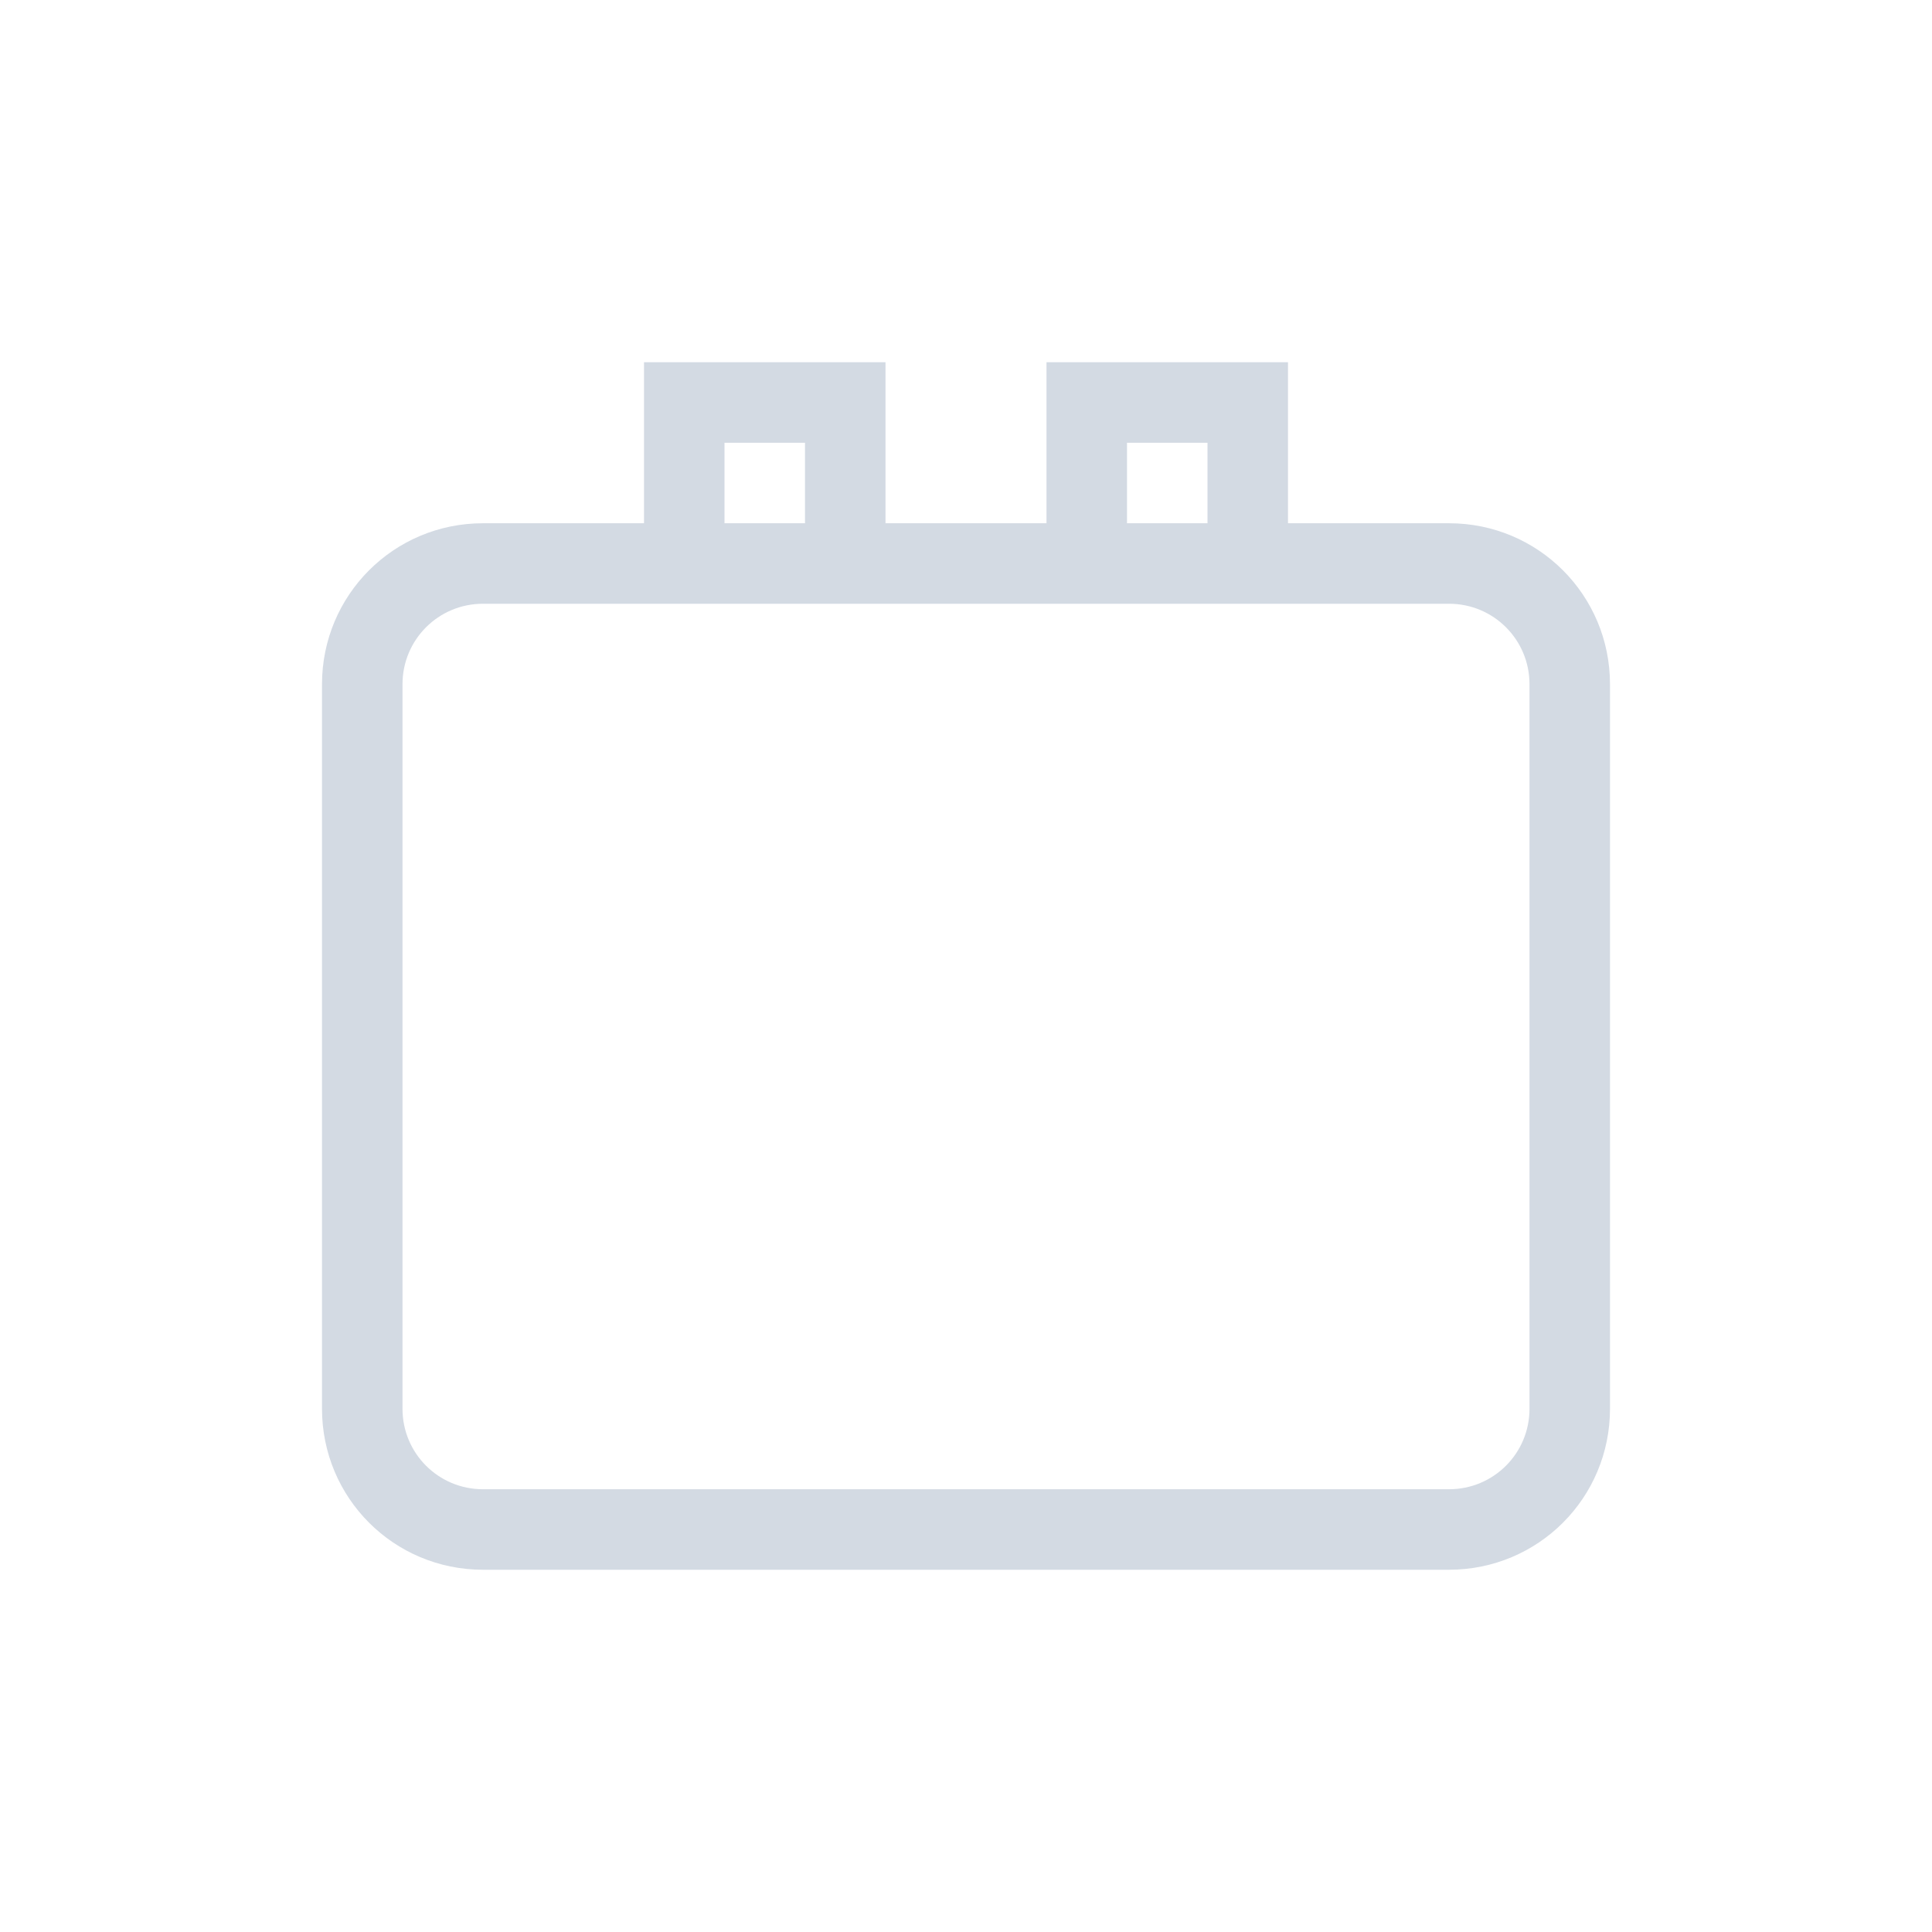
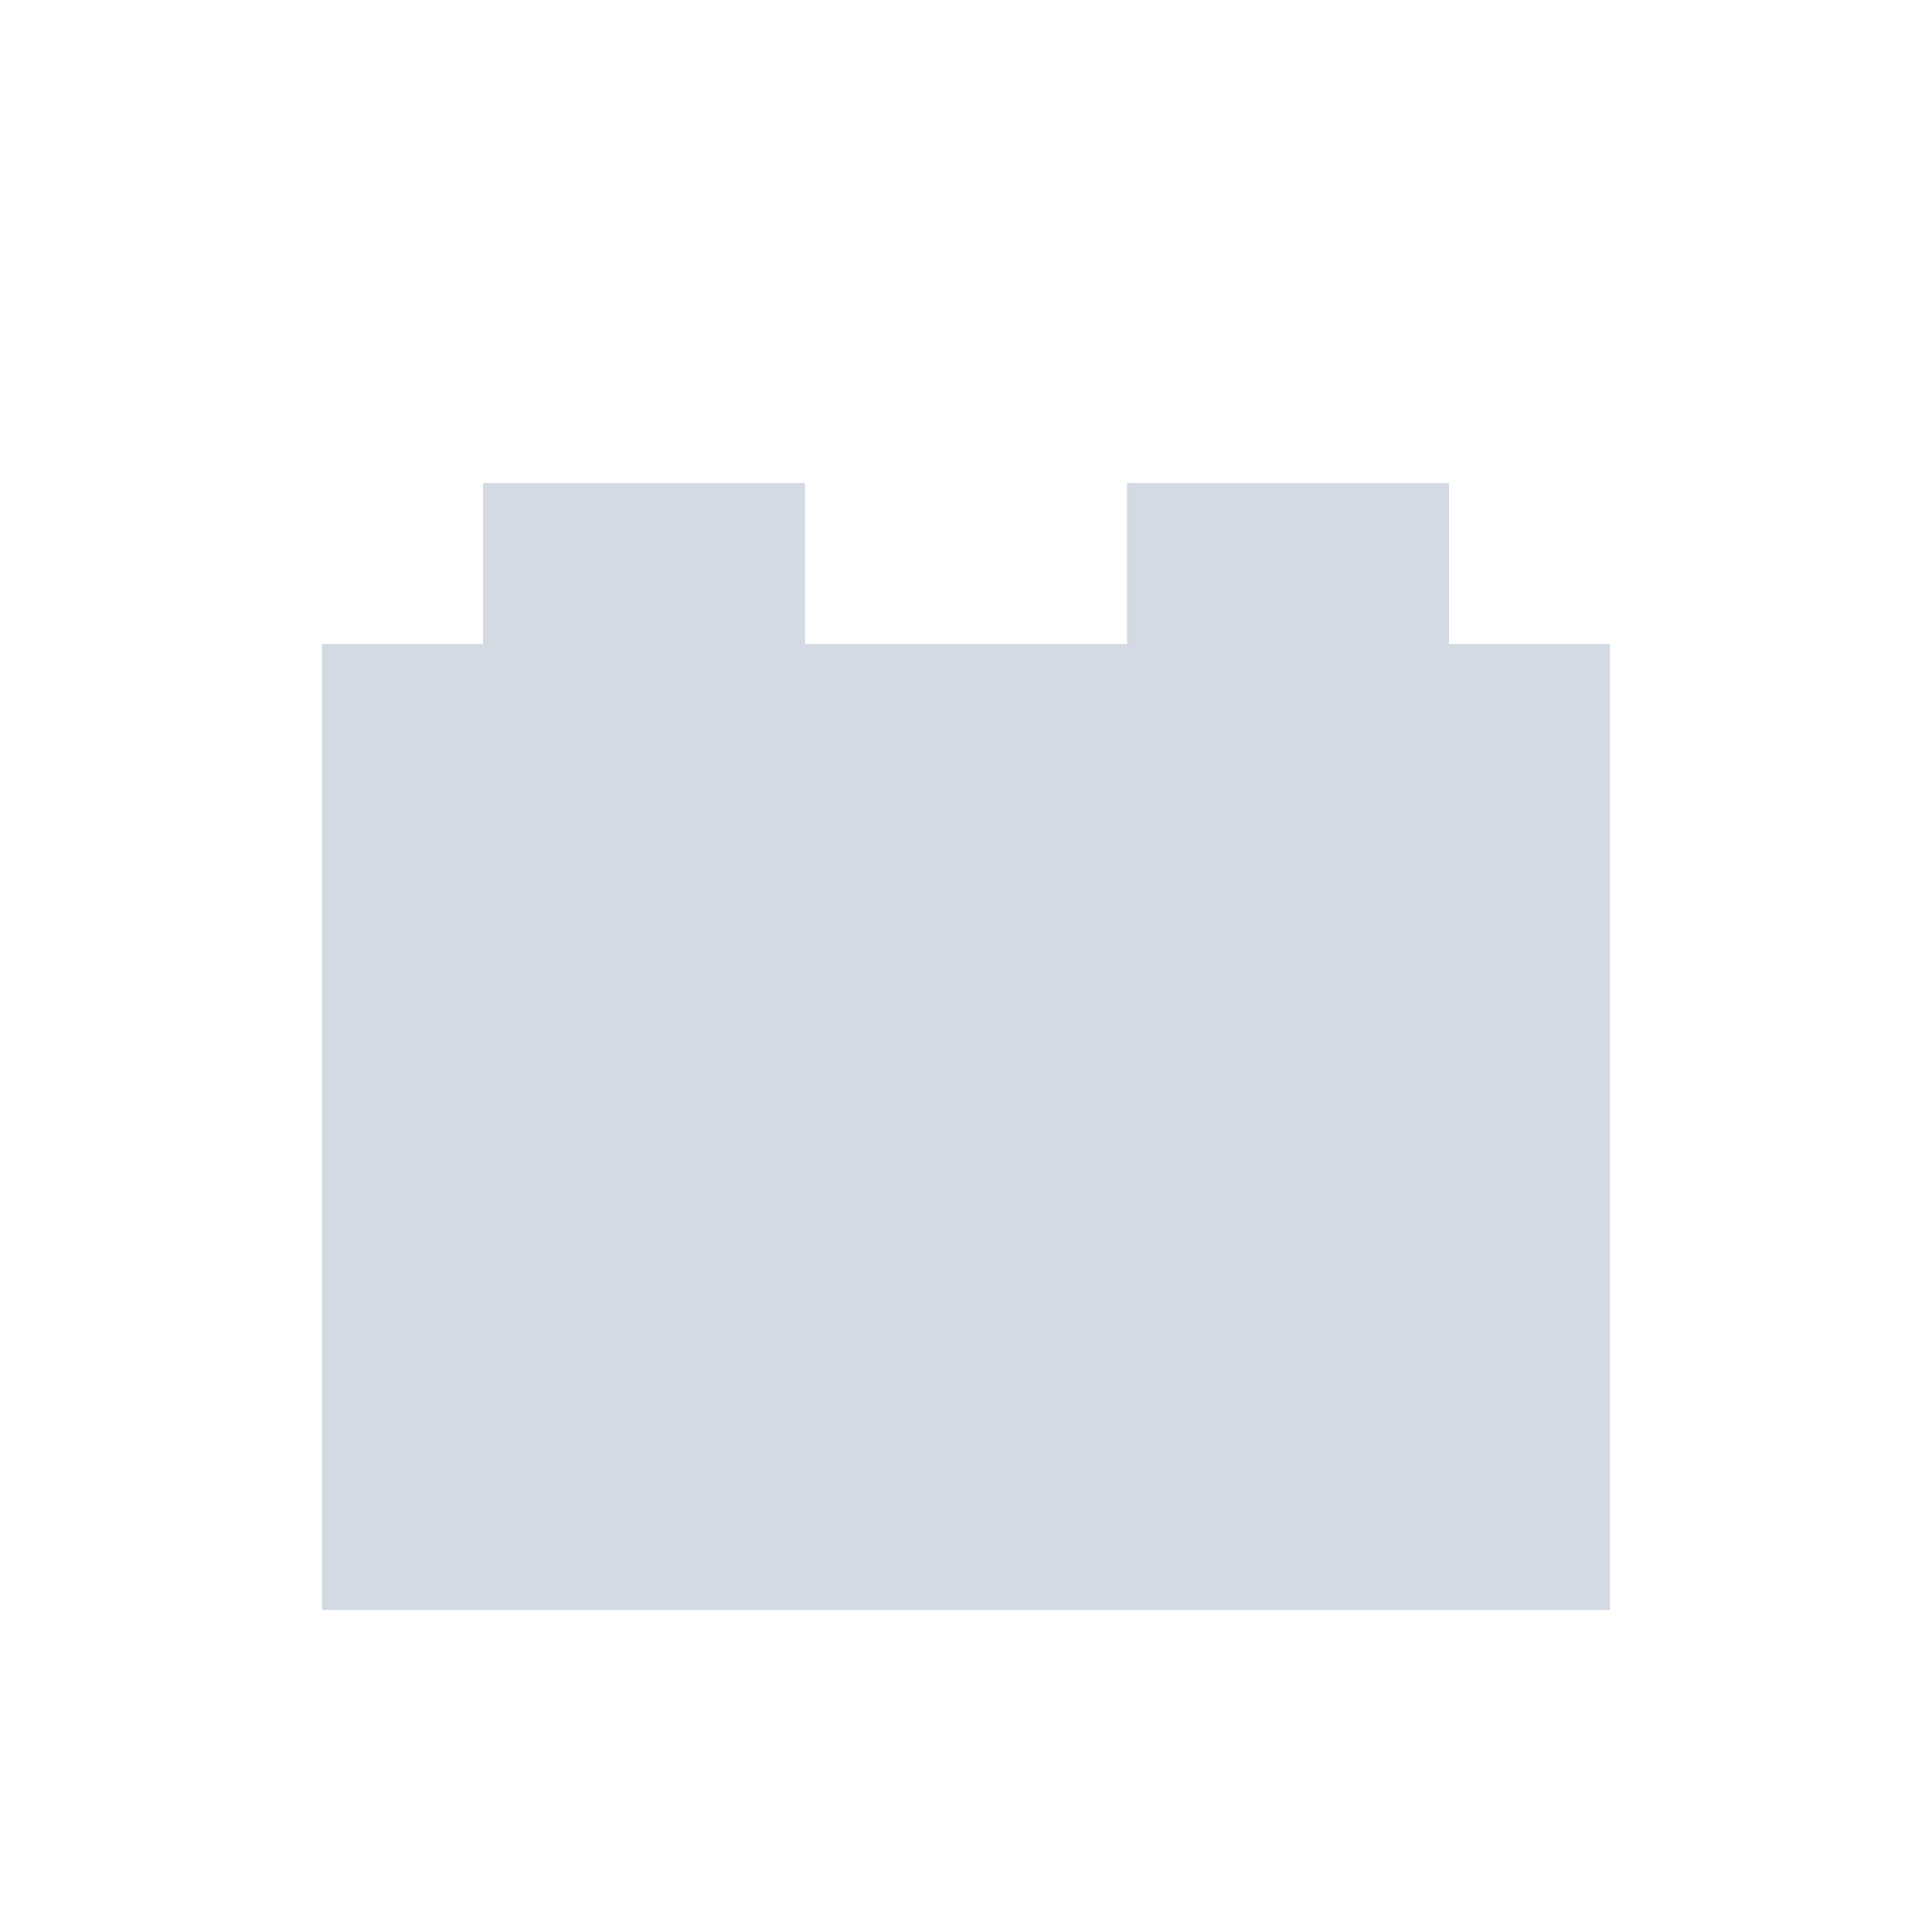
- <svg xmlns="http://www.w3.org/2000/svg" version="1.1" viewBox="0 0 24 24">
-   <defs>
-     <style id="current-color-scheme" type="text/css">.ColorScheme-Text {
+ <svg xmlns="http://www.w3.org/2000/svg" viewBox="0 0 24 24">
+   <defs id="defs3051">
+     <style type="text/css" id="current-color-scheme">
+       .ColorScheme-Text {
        color:#d3dae3;
-       }</style>
+       }
+       </style>
  </defs>
-   <path class="ColorScheme-Text" d="m8 4.5v2h-2c-1.108 0-2 0.892-2 2v9c0 1.108 0.892 2 2 2h12c1.108 0 2-0.892 2-2v-9c0-1.108-0.892-2-2-2h-2v-2h-3v2h-2v-2zm1 1h1v1h-1zm5 0h1v1h-1zm-8 2h12c0.554 0 1 0.446 1 1v9c0 0.554-0.446 1-1 1h-12c-0.554 0-1-0.446-1-1v-9c0-0.554 0.446-1 1-1z" fill="currentColor" />
+   <path style="fill:currentColor;fill-opacity:1;stroke:none" d="M 6 6 L 6 8 L 4 8 L 4 20 L 20 20 L 20 8 L 18 8 L 18 6 L 14 6 L 14 8 L 10 8 L 10 6 L 6 6 z " class="ColorScheme-Text" />
</svg>
